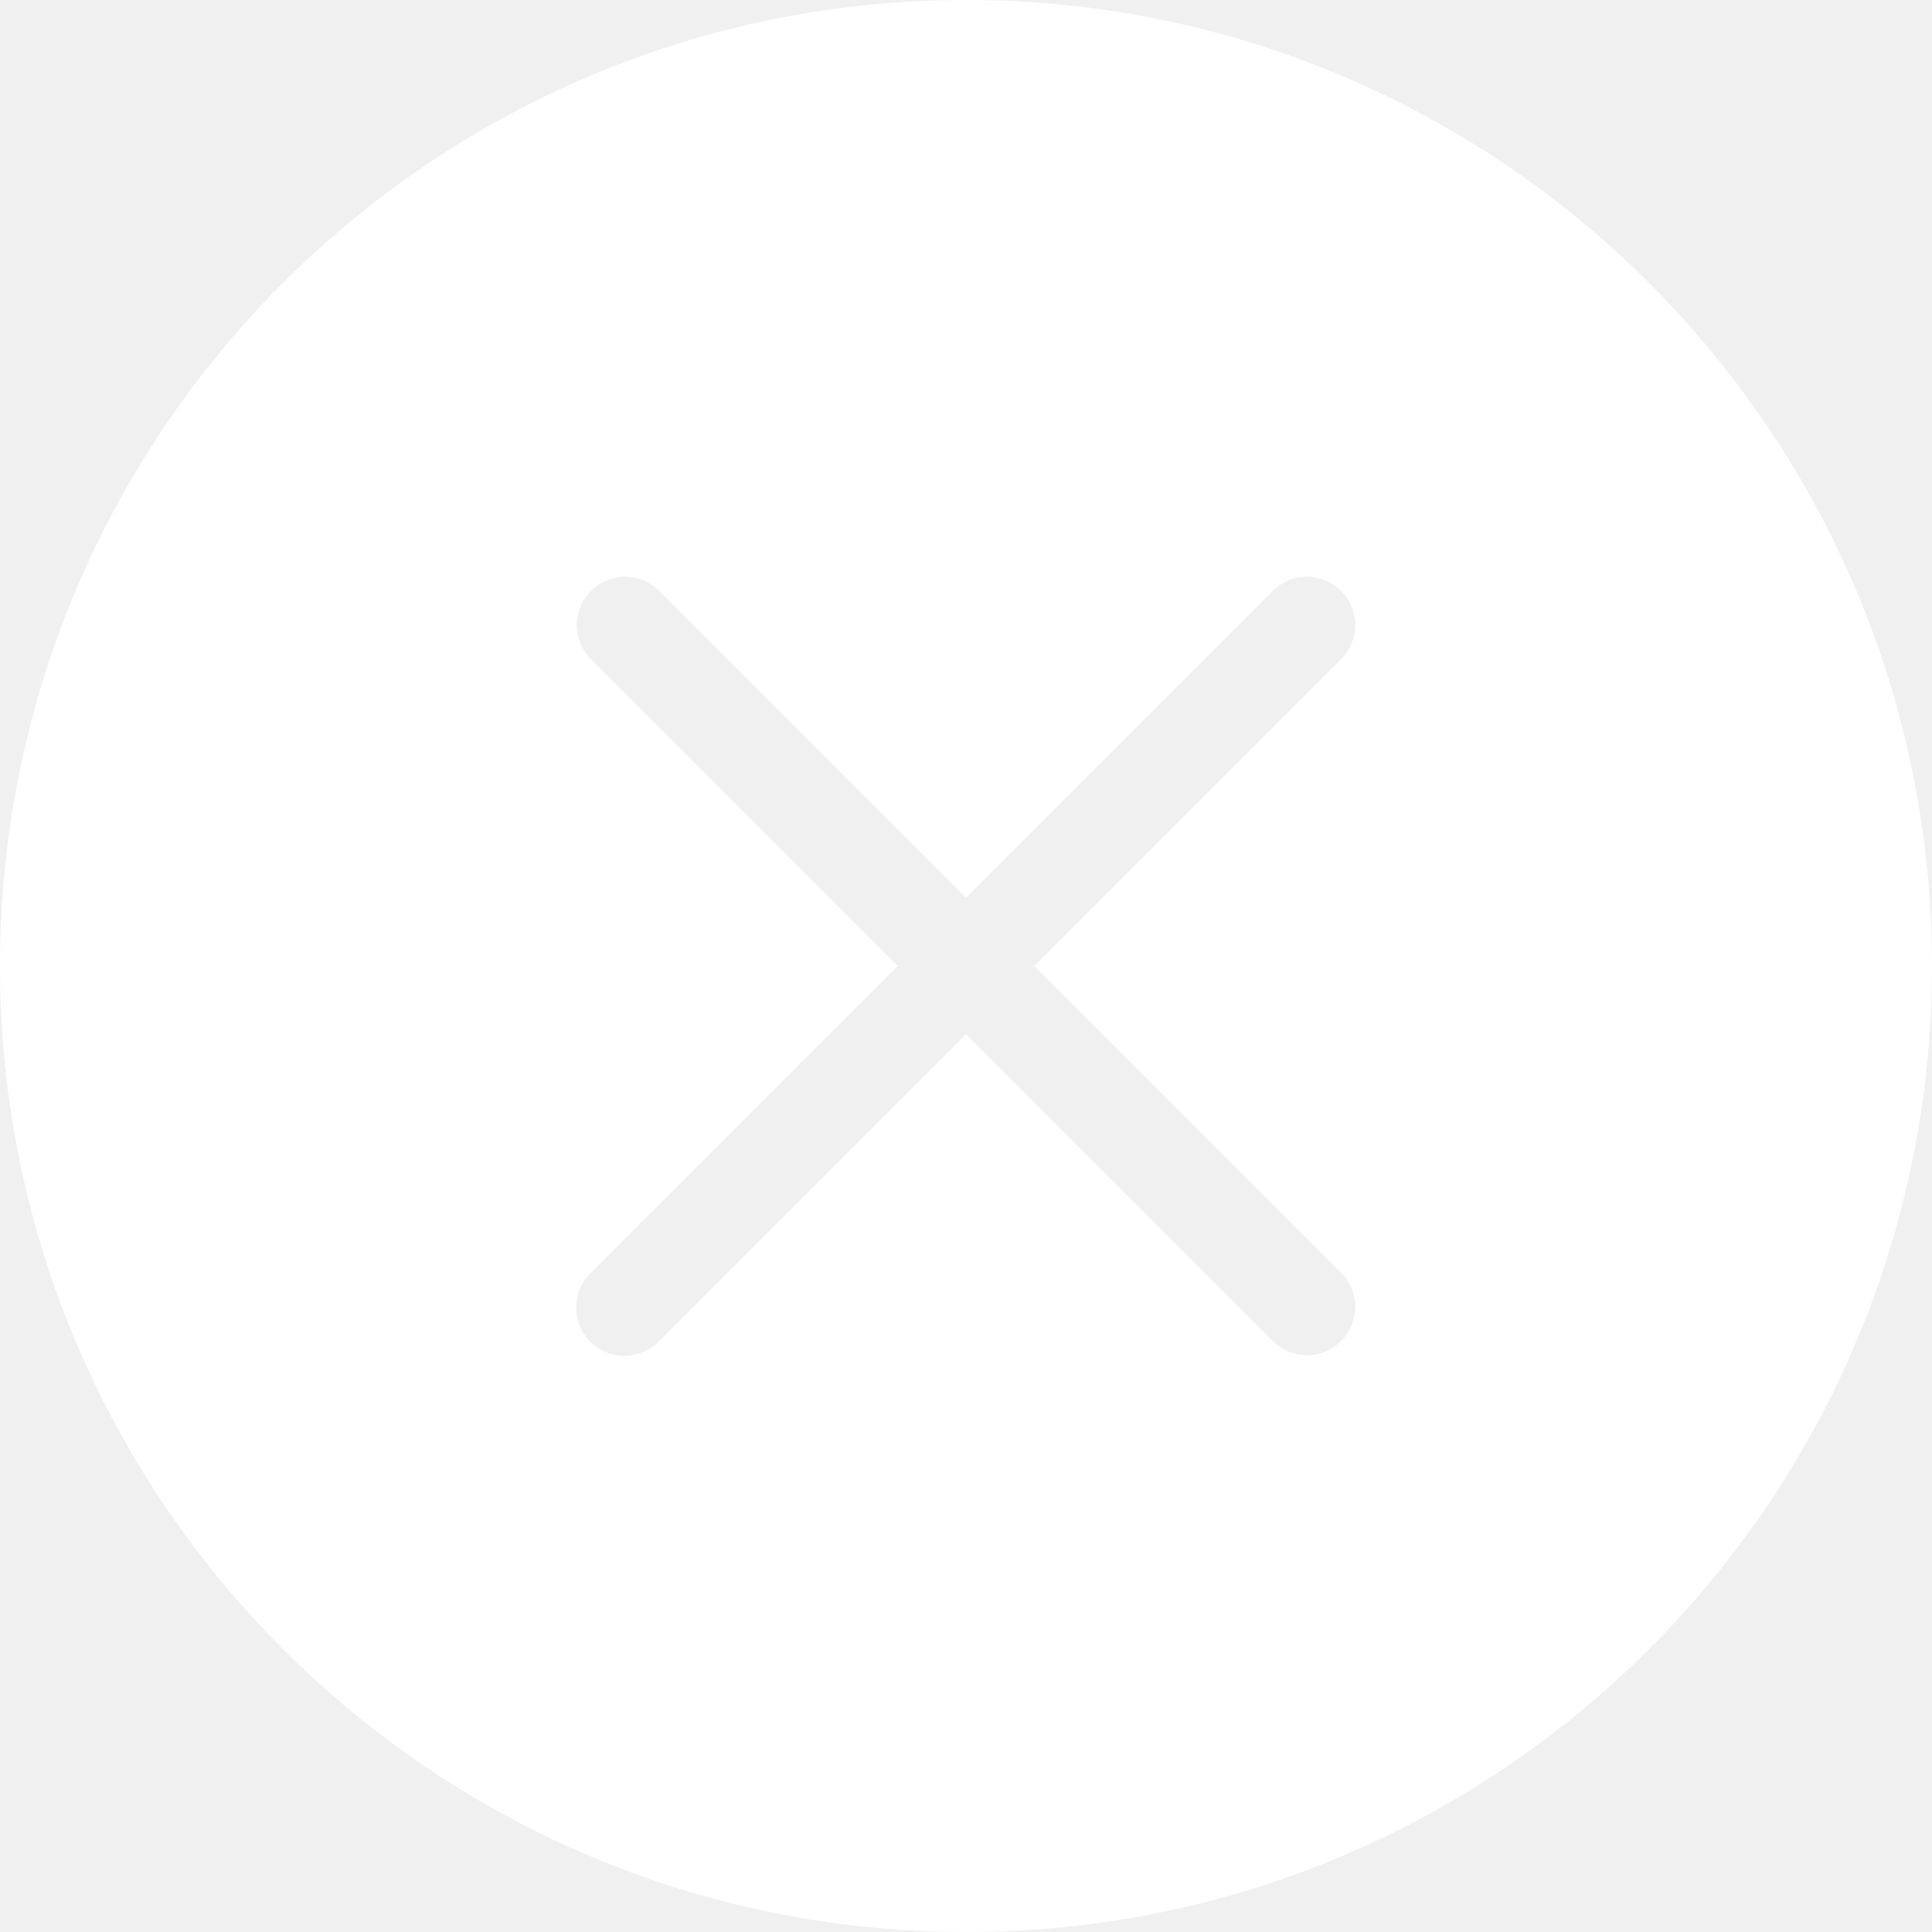
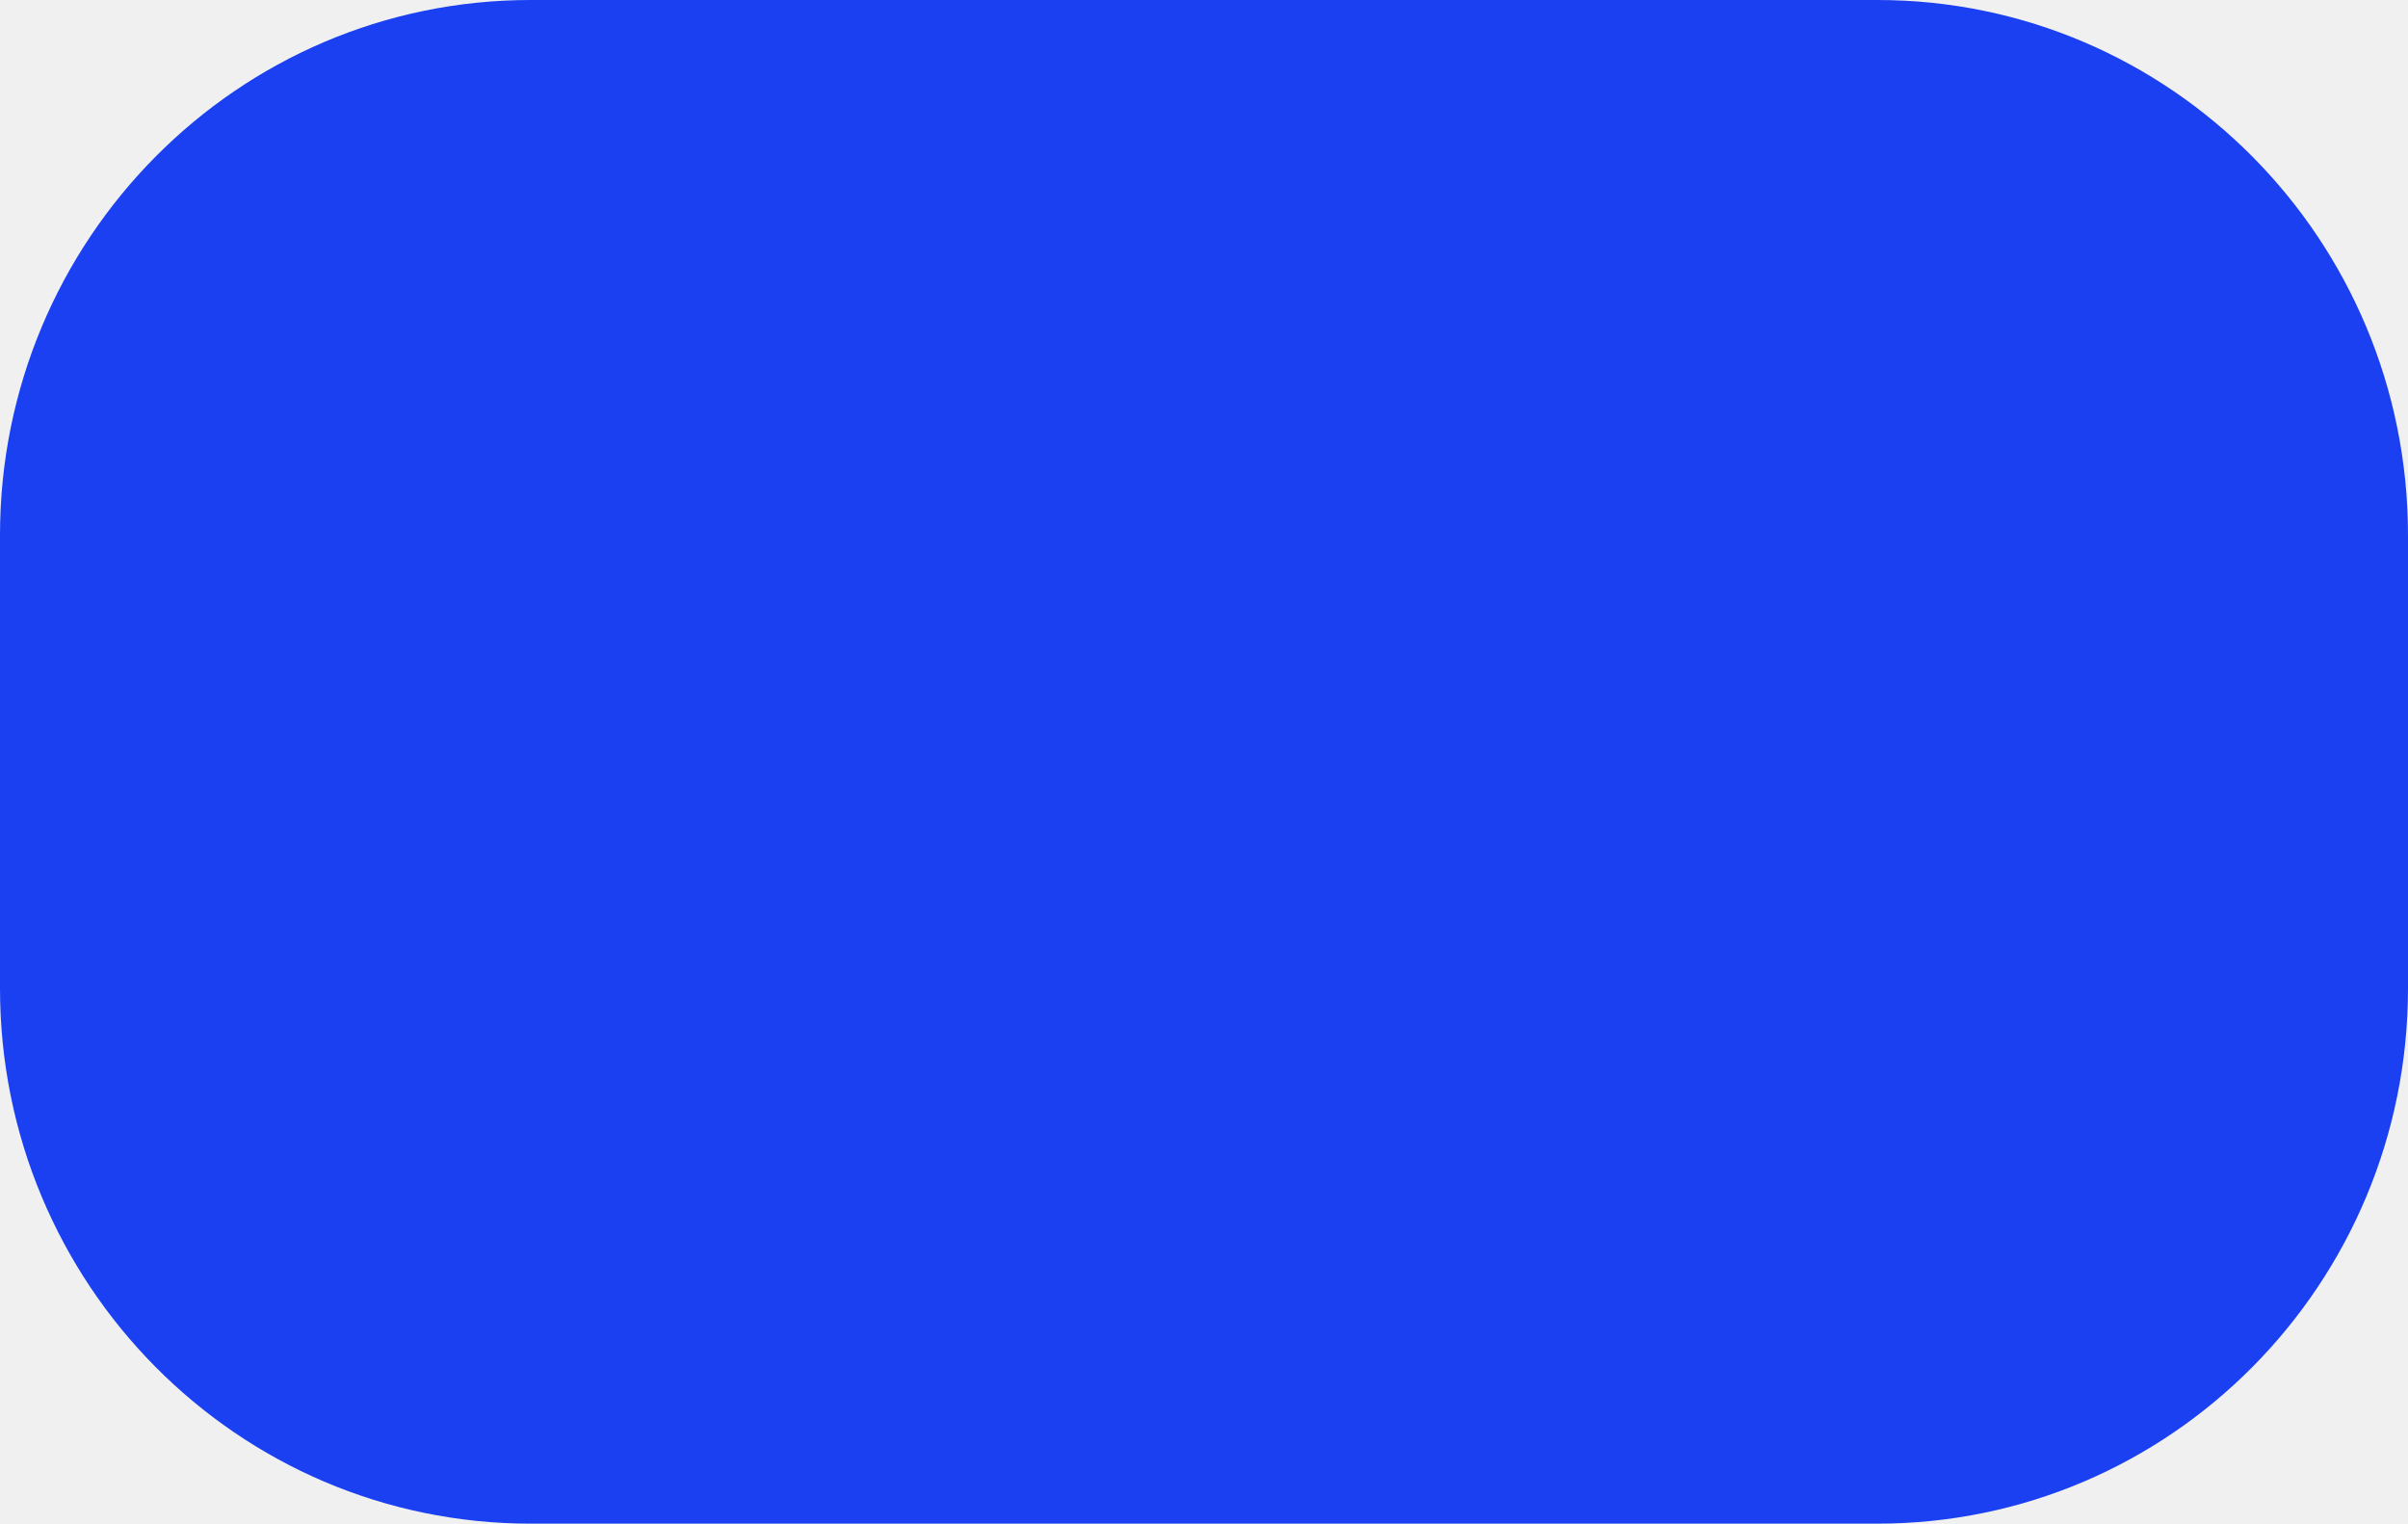
- <svg xmlns="http://www.w3.org/2000/svg" width="1000" height="1000" viewBox="0 0 1000 1000" fill="none">
-   <g clip-path="url(#clip0_385_327)">
-     <path fill-rule="evenodd" clip-rule="evenodd" d="M1000 500C1000 776.15 776.15 1000 500 1000C223.85 1000 0 776.15 0 500C0 223.85 223.85 0 500 0C776.15 0 1000 223.85 1000 500ZM305.55 694.45C300.863 689.762 298.23 683.404 298.23 676.775C298.23 670.146 300.863 663.788 305.55 659.1L464.65 500L305.55 340.9C300.996 336.185 298.476 329.87 298.533 323.315C298.59 316.76 301.219 310.49 305.855 305.855C310.49 301.219 316.76 298.59 323.315 298.533C329.87 298.476 336.185 300.996 340.9 305.55L500 464.65L659.1 305.55C663.815 300.996 670.13 298.476 676.685 298.533C683.24 298.59 689.51 301.219 694.145 305.855C698.781 310.49 701.41 316.76 701.467 323.315C701.524 329.87 699.004 336.185 694.45 340.9L535.35 500L694.45 659.1C699.004 663.815 701.524 670.13 701.467 676.685C701.41 683.24 698.781 689.51 694.145 694.145C689.51 698.781 683.24 701.41 676.685 701.467C670.13 701.524 663.815 699.004 659.1 694.45L500 535.35L340.9 694.45C336.212 699.137 329.854 701.77 323.225 701.77C316.596 701.77 310.238 699.137 305.55 694.45Z" fill="white" />
-   </g>
-   <defs>
-     <clipPath id="clip0_385_327">
-       <rect width="1000" height="1000" fill="white" />
-     </clipPath>
-   </defs>
+ <svg xmlns="http://www.w3.org/2000/svg" width="49" height="31" viewBox="0 0 49 31" fill="none">
+   <path d="M0 10.892C0 4.876 4.834 0 10.797 0H38.203C44.166 0 49 4.876 49 10.892V20.108C49 26.123 44.166 31 38.203 31H10.797C4.834 31 0 26.123 0 20.108V10.892Z" fill="#1A40F2" />
</svg>
